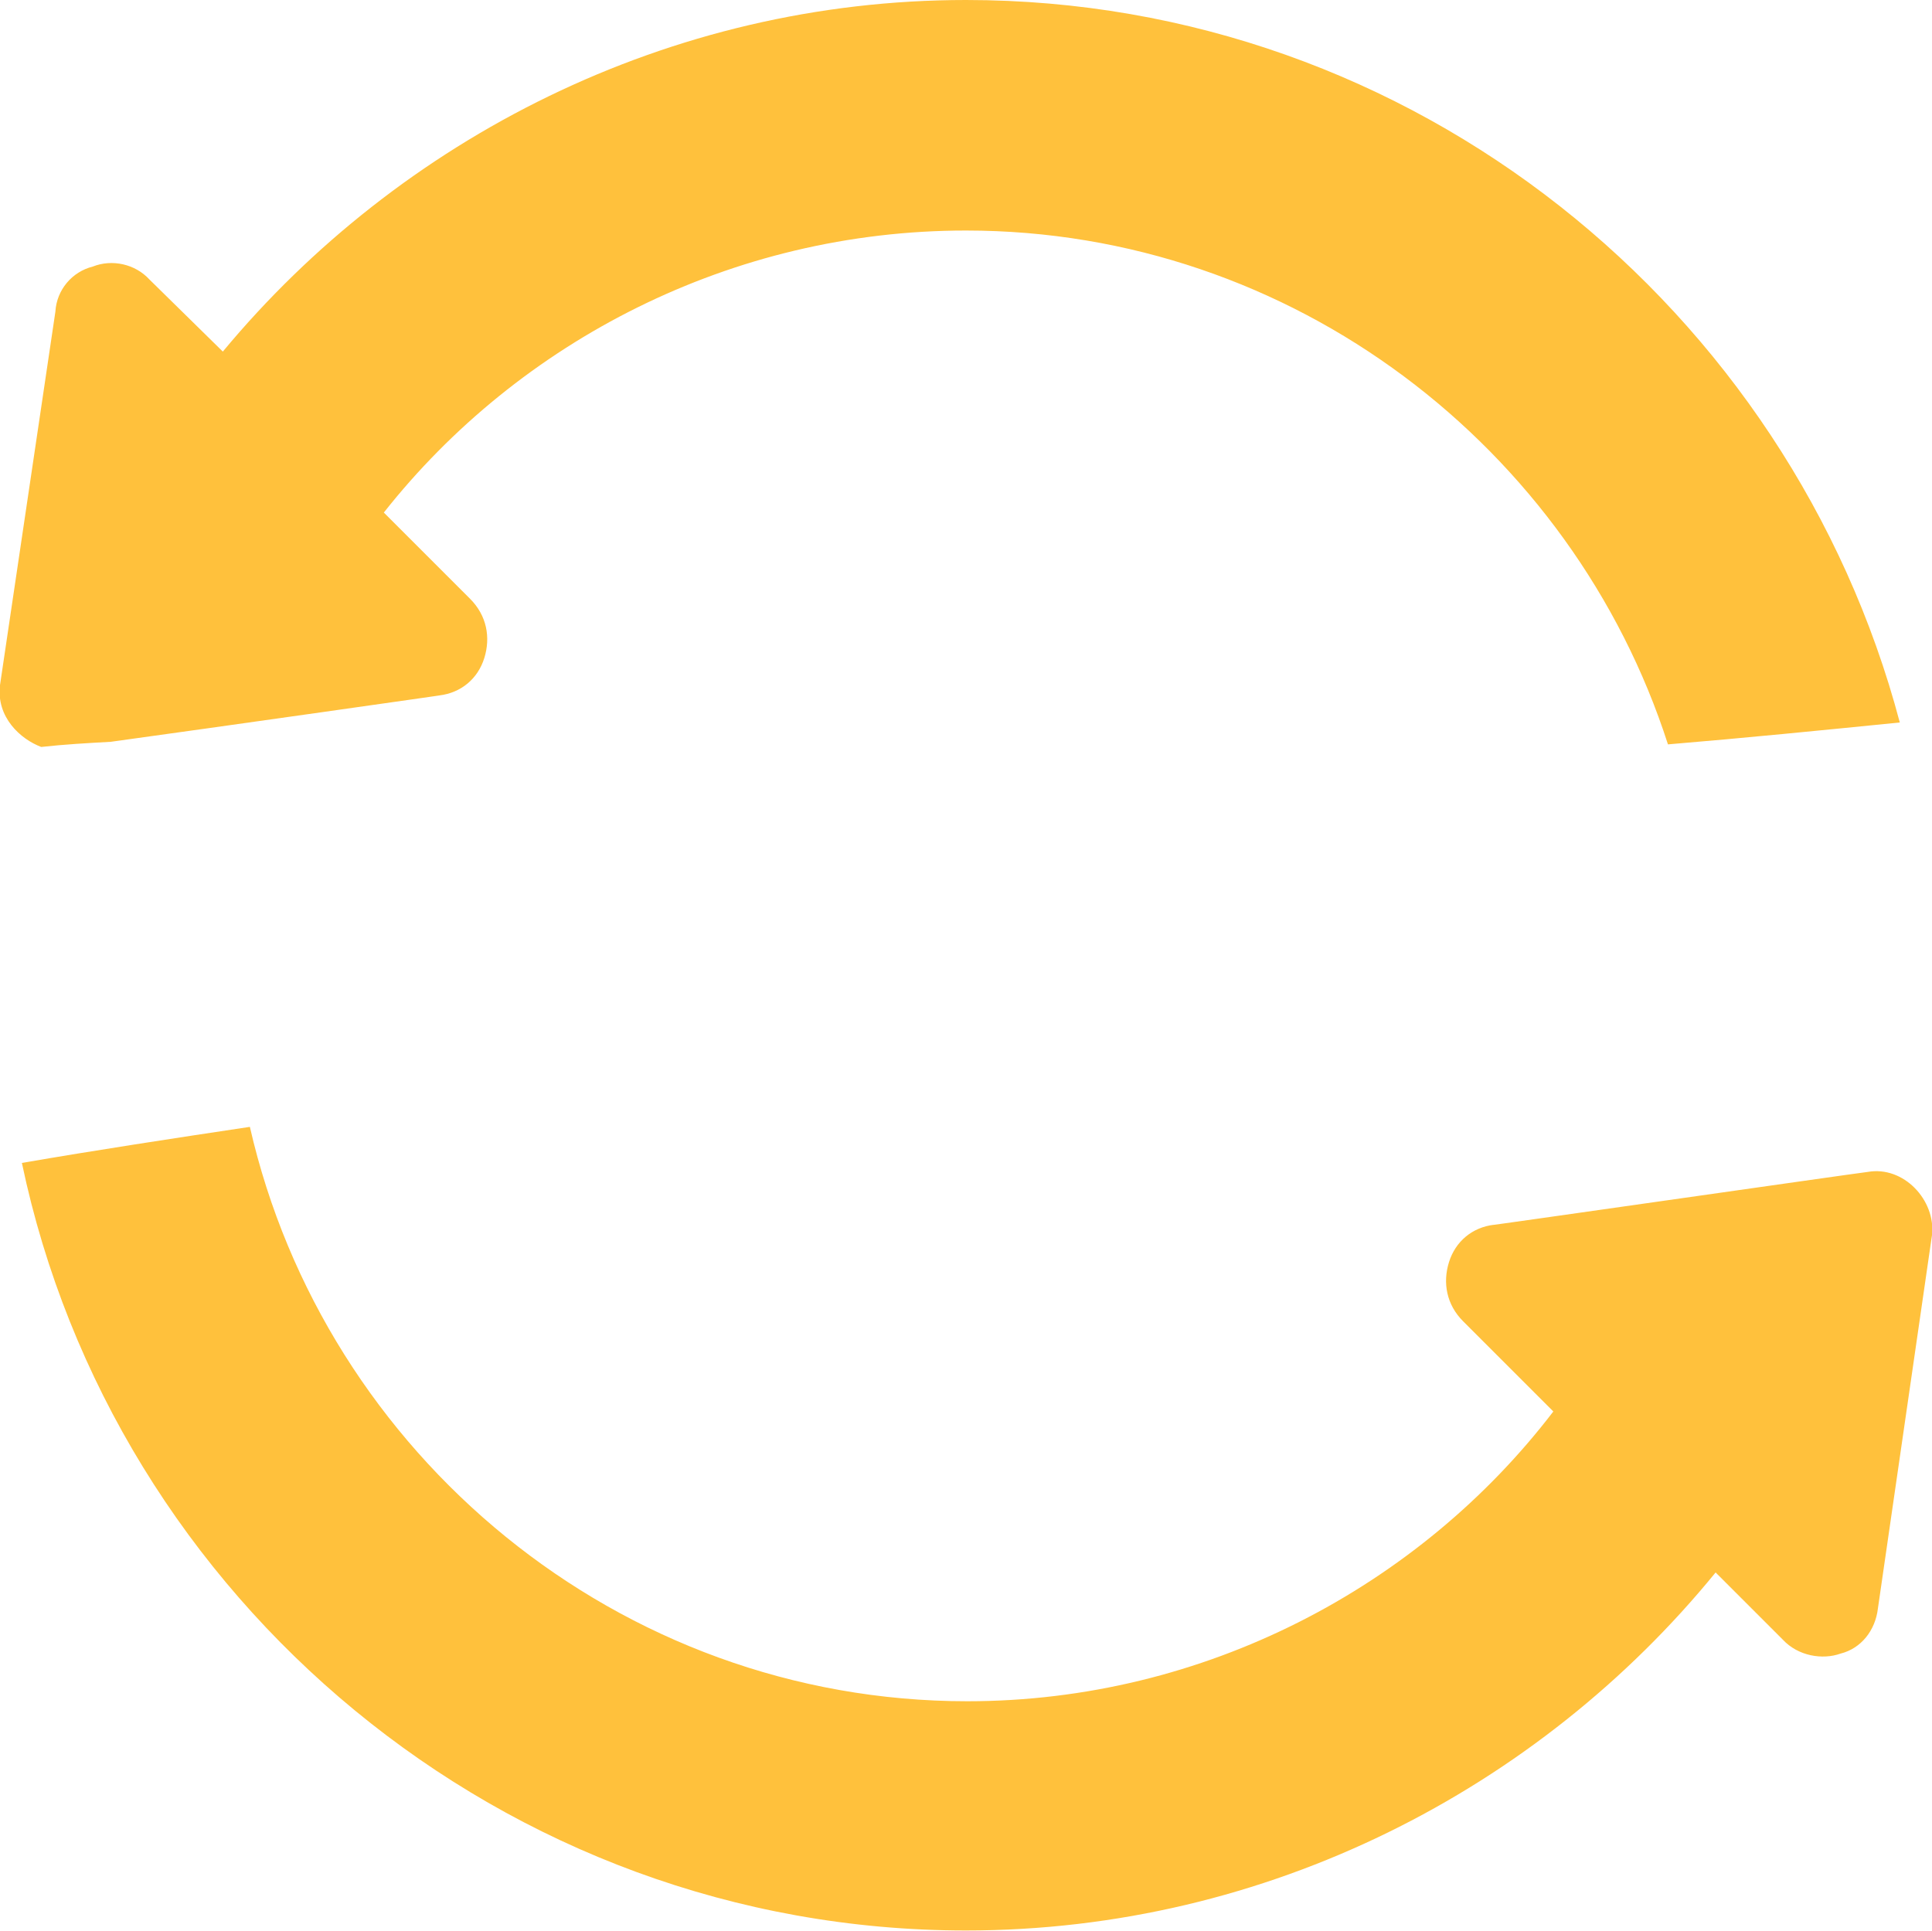
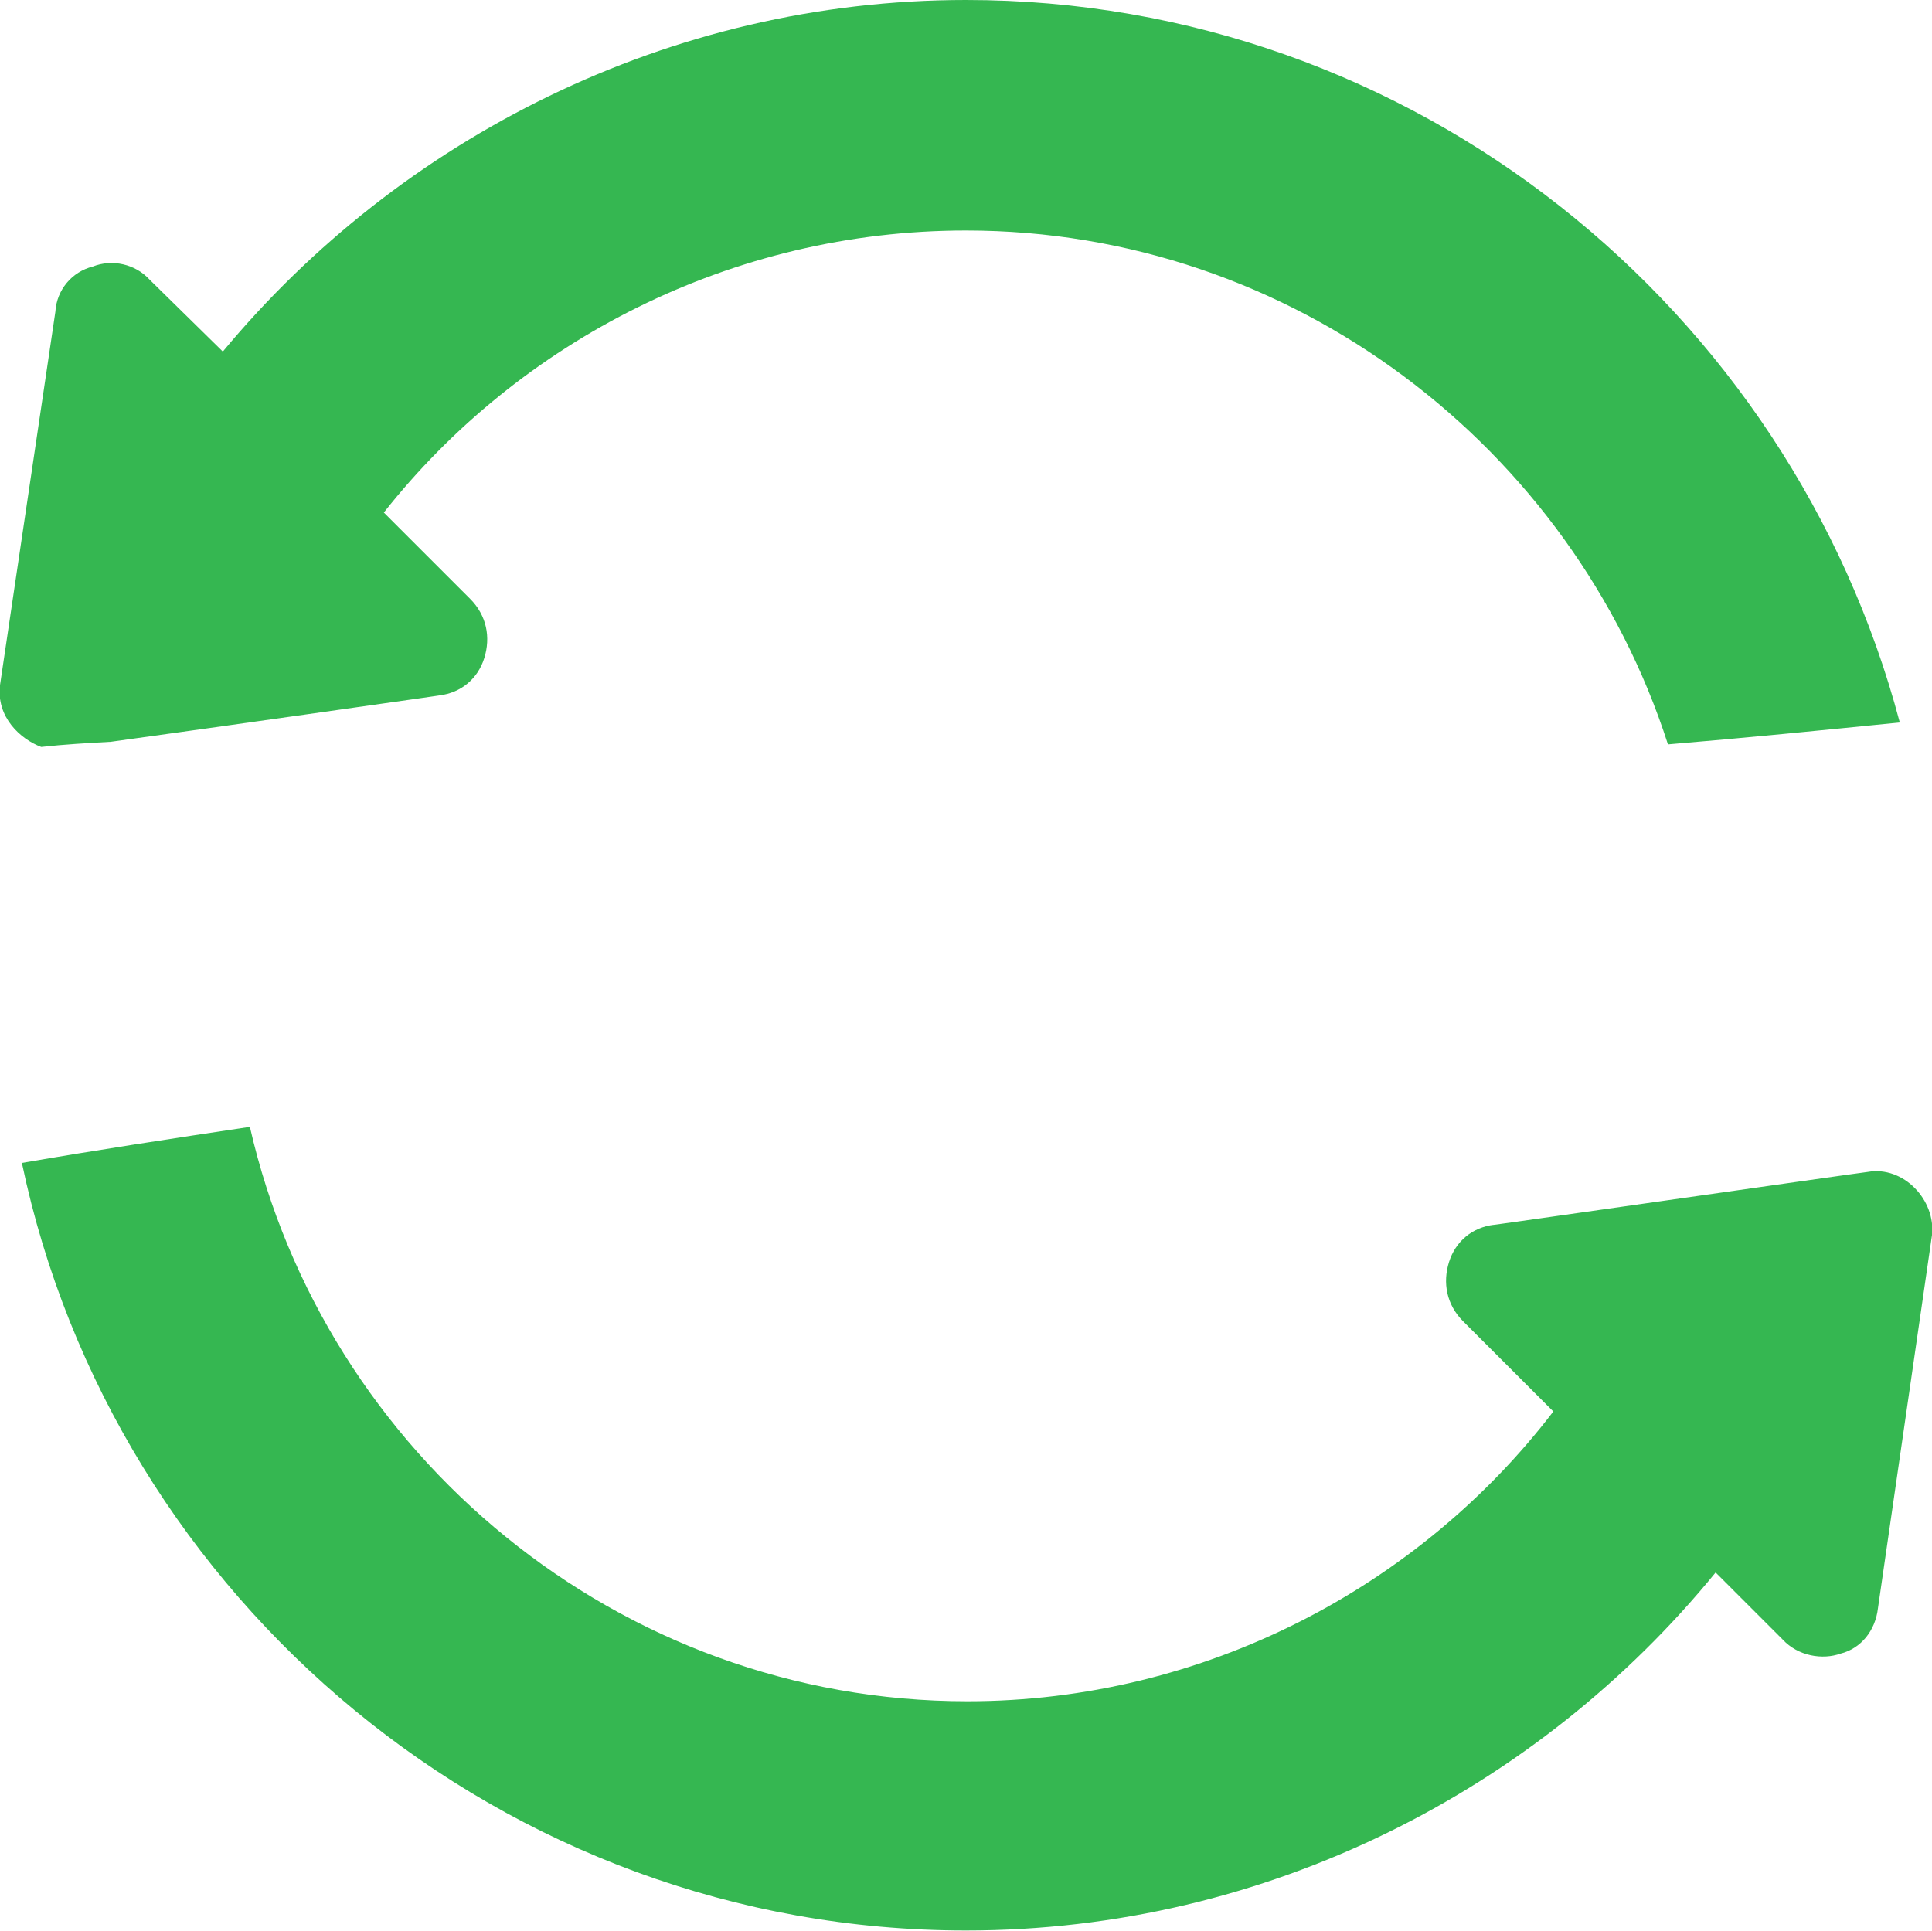
<svg xmlns="http://www.w3.org/2000/svg" version="1.1" id="圖層_1" x="0px" y="0px" viewBox="0 0 15 14.99" style="enable-background:new 0 0 15 14.99;" xml:space="preserve">
  <style type="text/css">
	.st0{fill:#E11515;}
- 	.st1{fill:#ffc13c;}
+ 	.st1{fill:#35b751;}
</style>
  <g>
    <g>
      <path class="st1" d="M7.5,1.79c2.54,0,4.71,1.69,5.45,3.99c0.6-0.05,1.2-0.11,1.8-0.17C13.9,2.4,10.98,0,7.5,0    C5.19,0,3.1,1.08,1.73,2.73L1.16,2.17C1.05,2.05,0.87,2.01,0.72,2.07C0.56,2.11,0.44,2.25,0.43,2.42L0,5.32    c-0.03,0.25,0.16,0.42,0.32,0.48C0.5,5.78,0.68,5.77,0.86,5.76c0.8-0.11,2.7-0.38,2.55-0.36c0.17-0.02,0.3-0.13,0.35-0.29    c0.05-0.16,0.02-0.33-0.11-0.46L2.98,3.98C4.03,2.65,5.68,1.79,7.5,1.79z" />
      <path class="st1" d="M14.5,9.1c-0.09,0.01-3.09,0.44-2.9,0.41c-0.17,0.02-0.3,0.13-0.35,0.29c-0.05,0.16-0.02,0.33,0.11,0.46    l0.7,0.7c-1.04,1.36-2.71,2.25-4.55,2.25c-2.71,0-4.99-1.92-5.57-4.46C1.34,8.84,0.75,8.93,0.17,9.03    c0.71,3.39,3.74,5.96,7.33,5.96c2.34,0,4.45-1.1,5.82-2.78l0.52,0.52c0.12,0.13,0.31,0.16,0.45,0.11    c0.16-0.04,0.27-0.18,0.29-0.35L15,9.59C15.03,9.32,14.78,9.05,14.5,9.1z" />
    </g>
  </g>
</svg>
